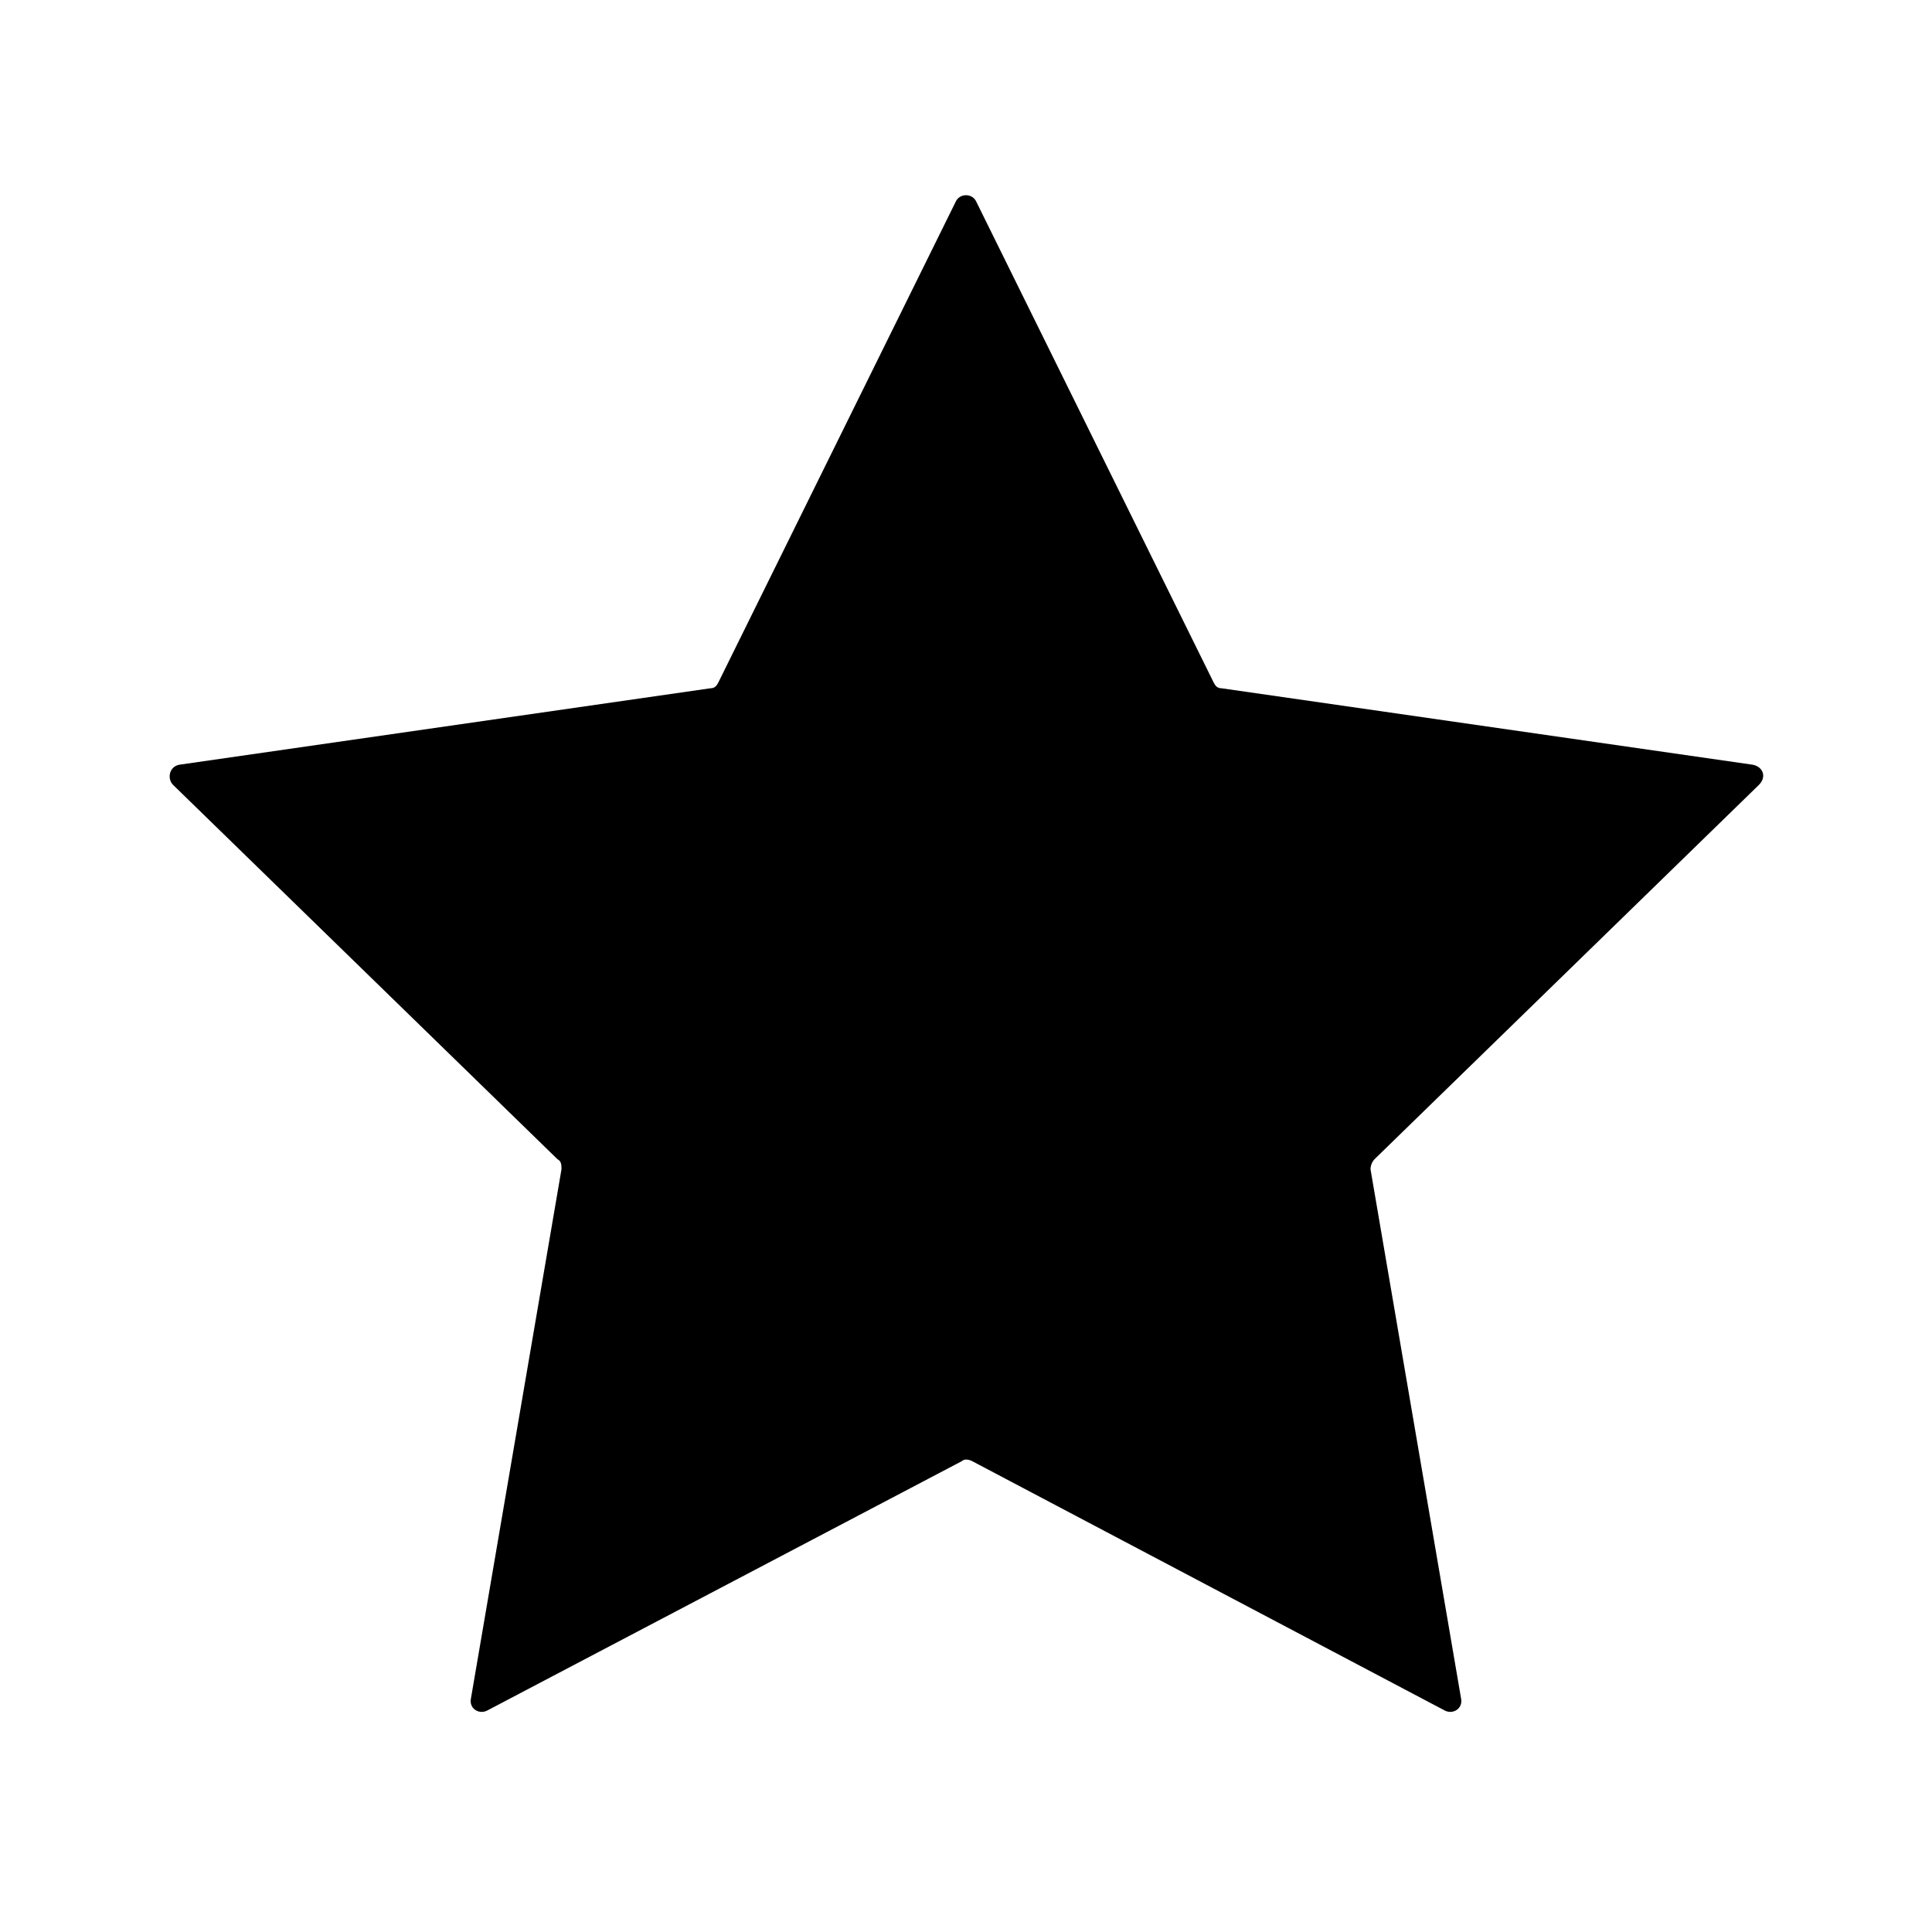
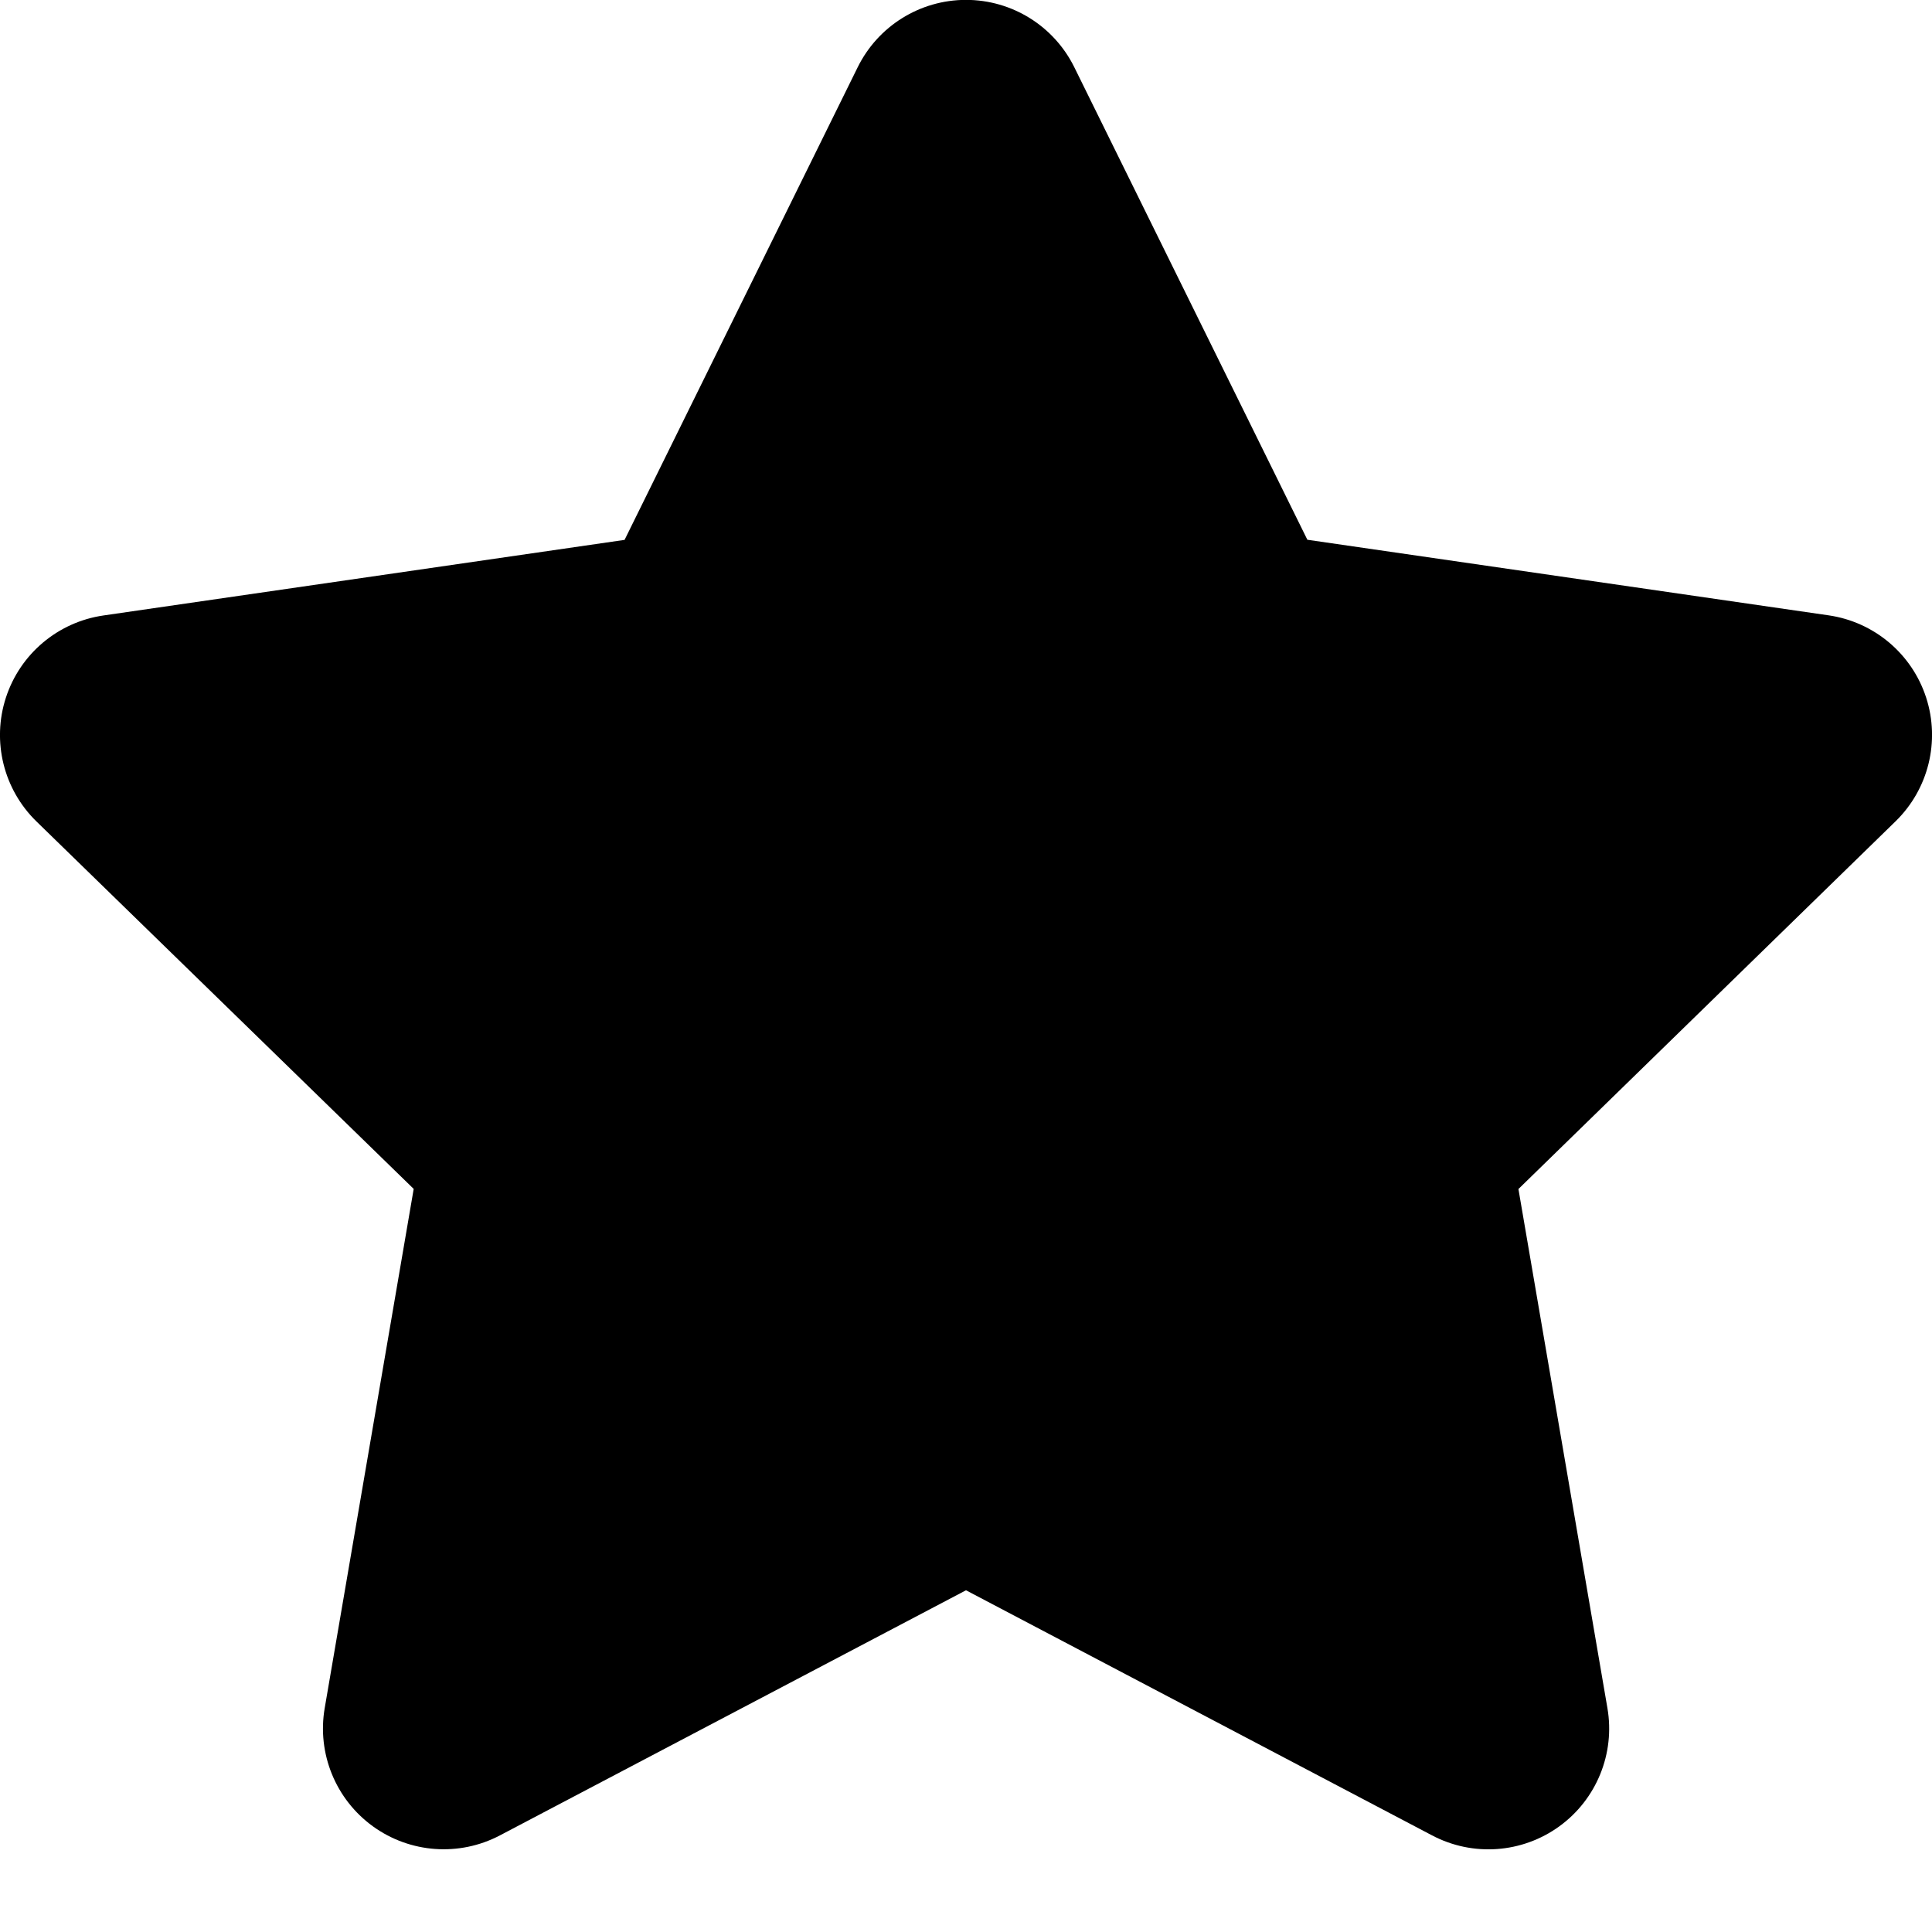
- <svg xmlns="http://www.w3.org/2000/svg" viewBox="0 0 96 96">
-   <path d="M48.5 10l11.8 23.9c.1.2.2.3.4.3L87.1 38c.5.1.7.6.3 1L68.3 57.6c-.1.1-.2.3-.2.5l4.5 26.3c.1.5-.4.8-.8.6L48.3 72.6c-.2-.1-.4-.1-.5 0L24.2 85c-.4.2-.9-.1-.8-.6l4.5-26.3c0-.2 0-.4-.2-.5L8.6 39c-.3-.3-.2-.9.3-1l26.4-3.8c.2 0 .3-.1.4-.3L47.5 10c.2-.4.8-.4 1 0z" />
+ <svg xmlns="http://www.w3.org/2000/svg" viewBox="0 0 16 16">
+   <path d="M5.173 4.47L7.103.557a1 1 0 0 1 1.794 0l1.93 3.913 4.317.626a1 1 0 0 1 .554 1.706l-3.123 3.045.737 4.299A1 1 0 0 1 11.86 15.2l-3.86-2.03L4.14 15.2a1 1 0 0 1-1.451-1.054l.737-4.3L.302 6.803a1 1 0 0 1 .555-1.706l4.316-.626z" fill-rule="evenodd" />
</svg>
